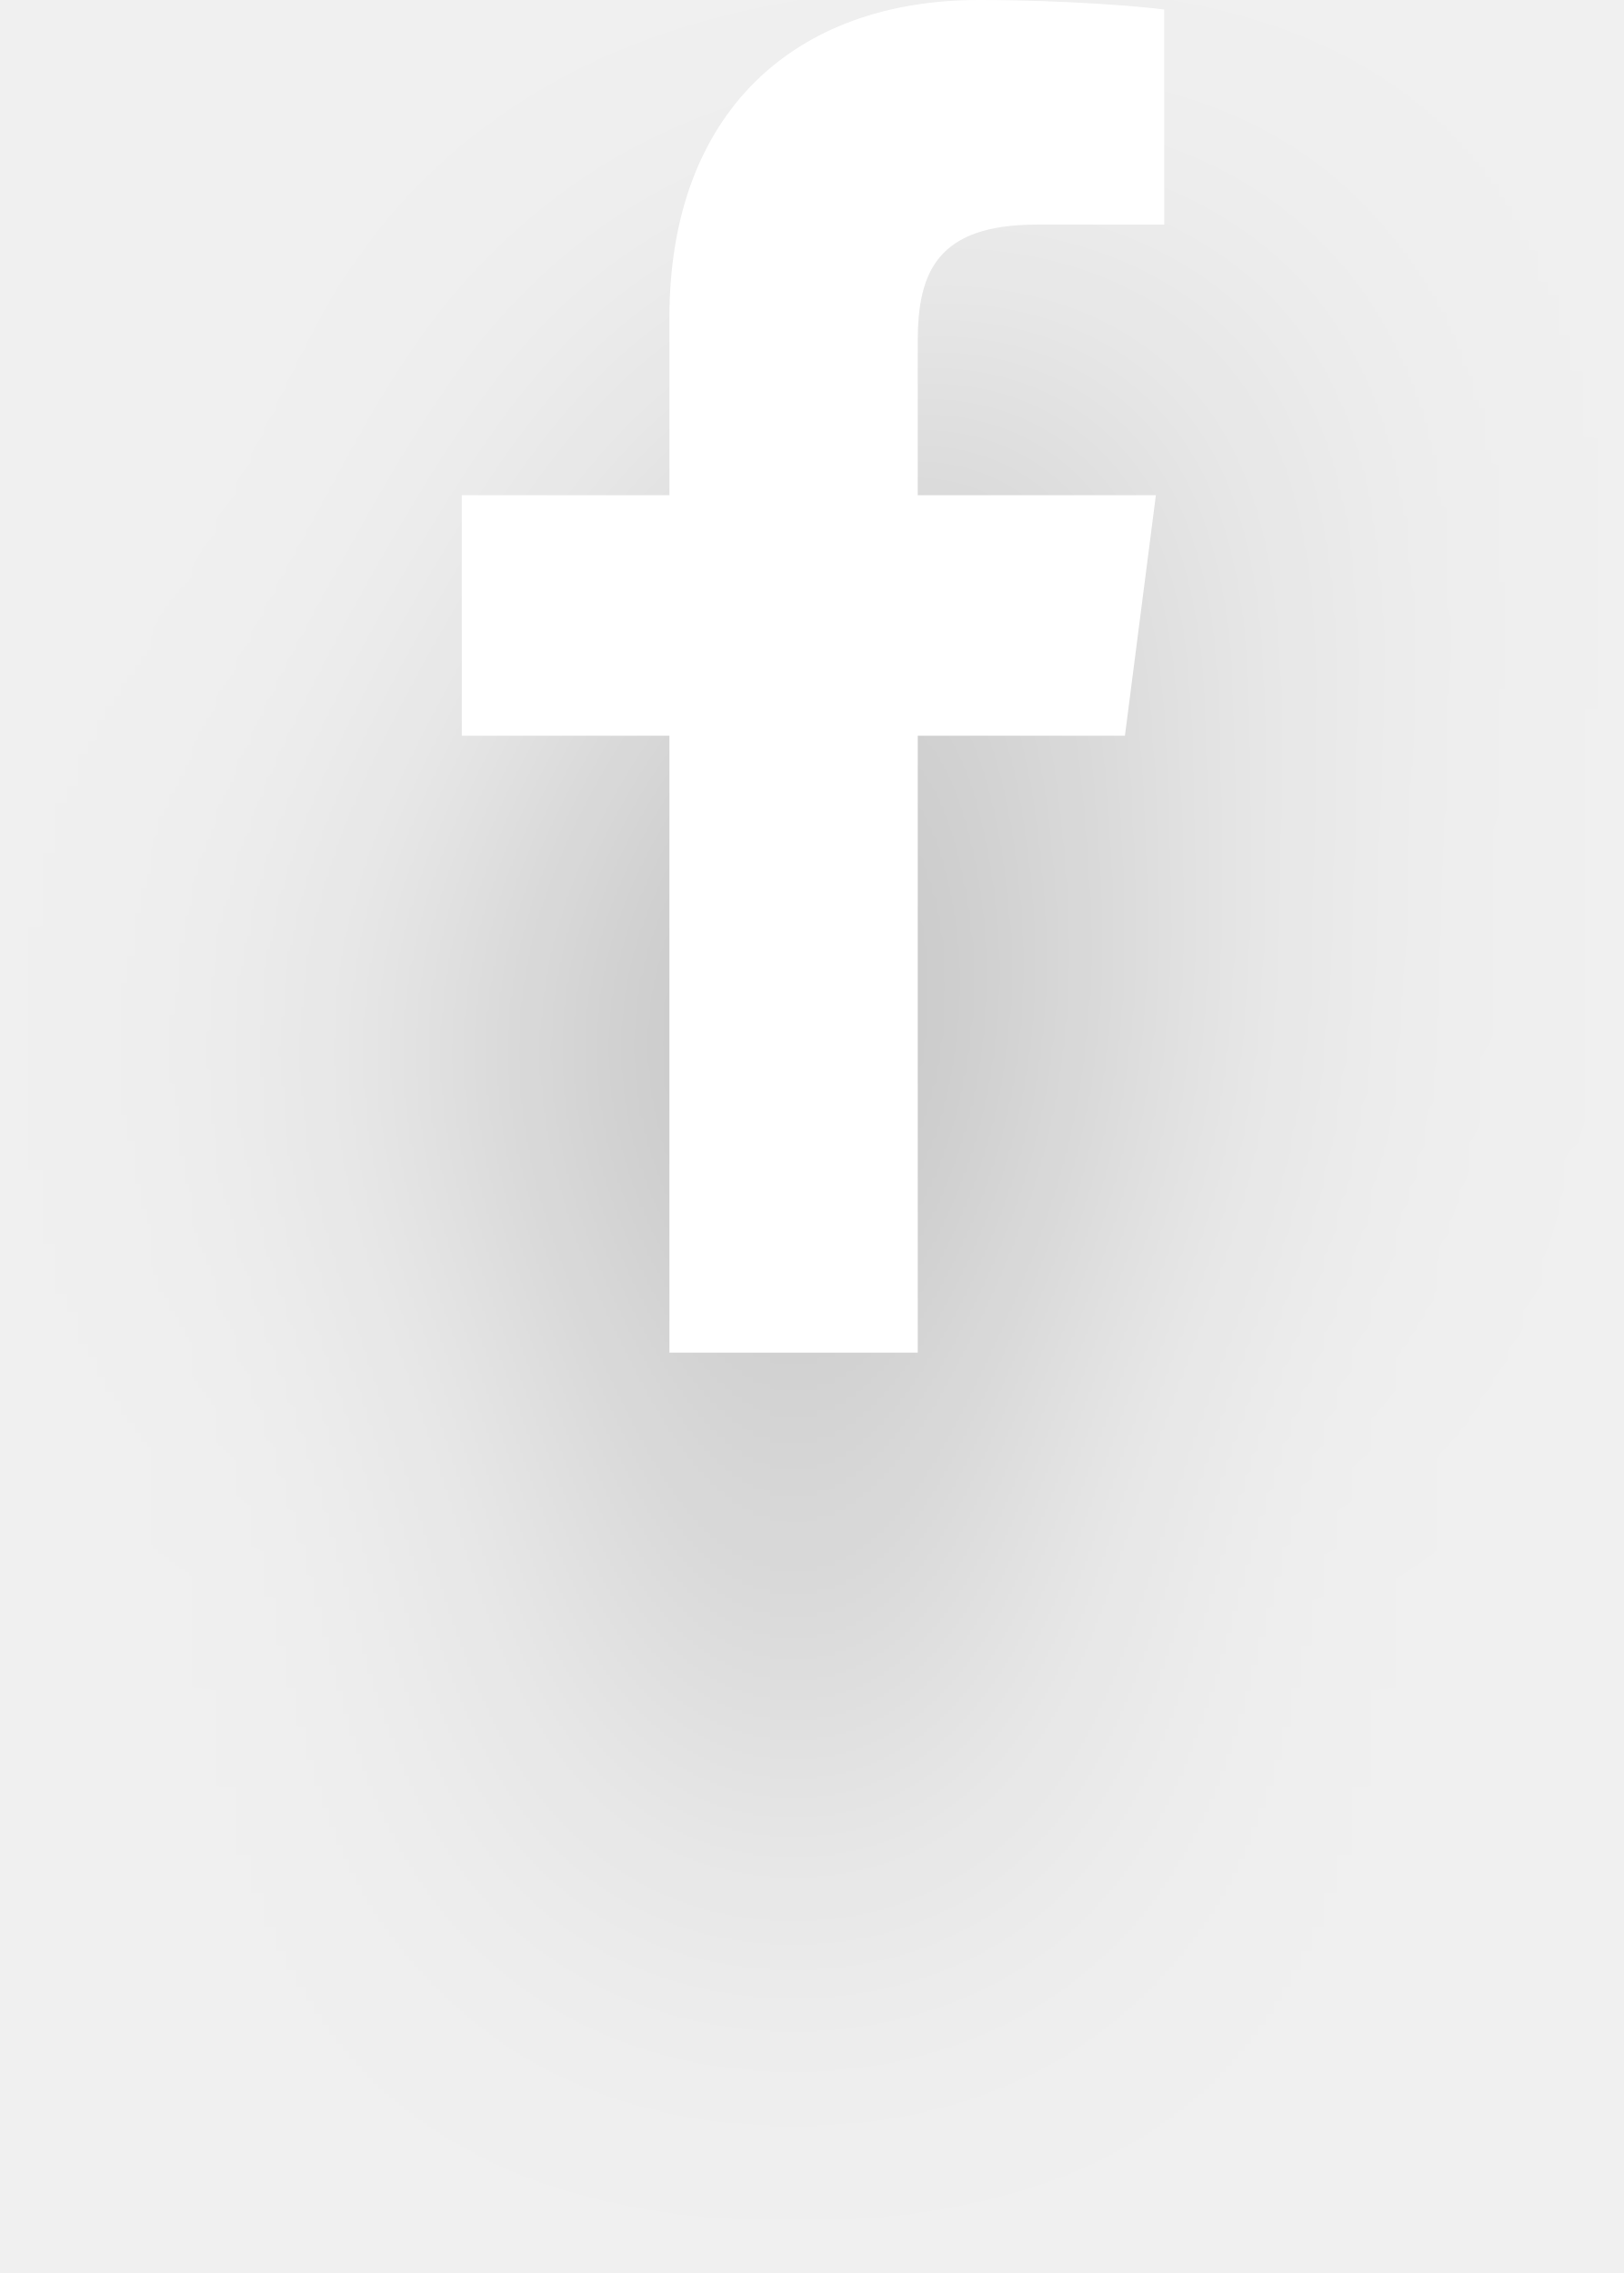
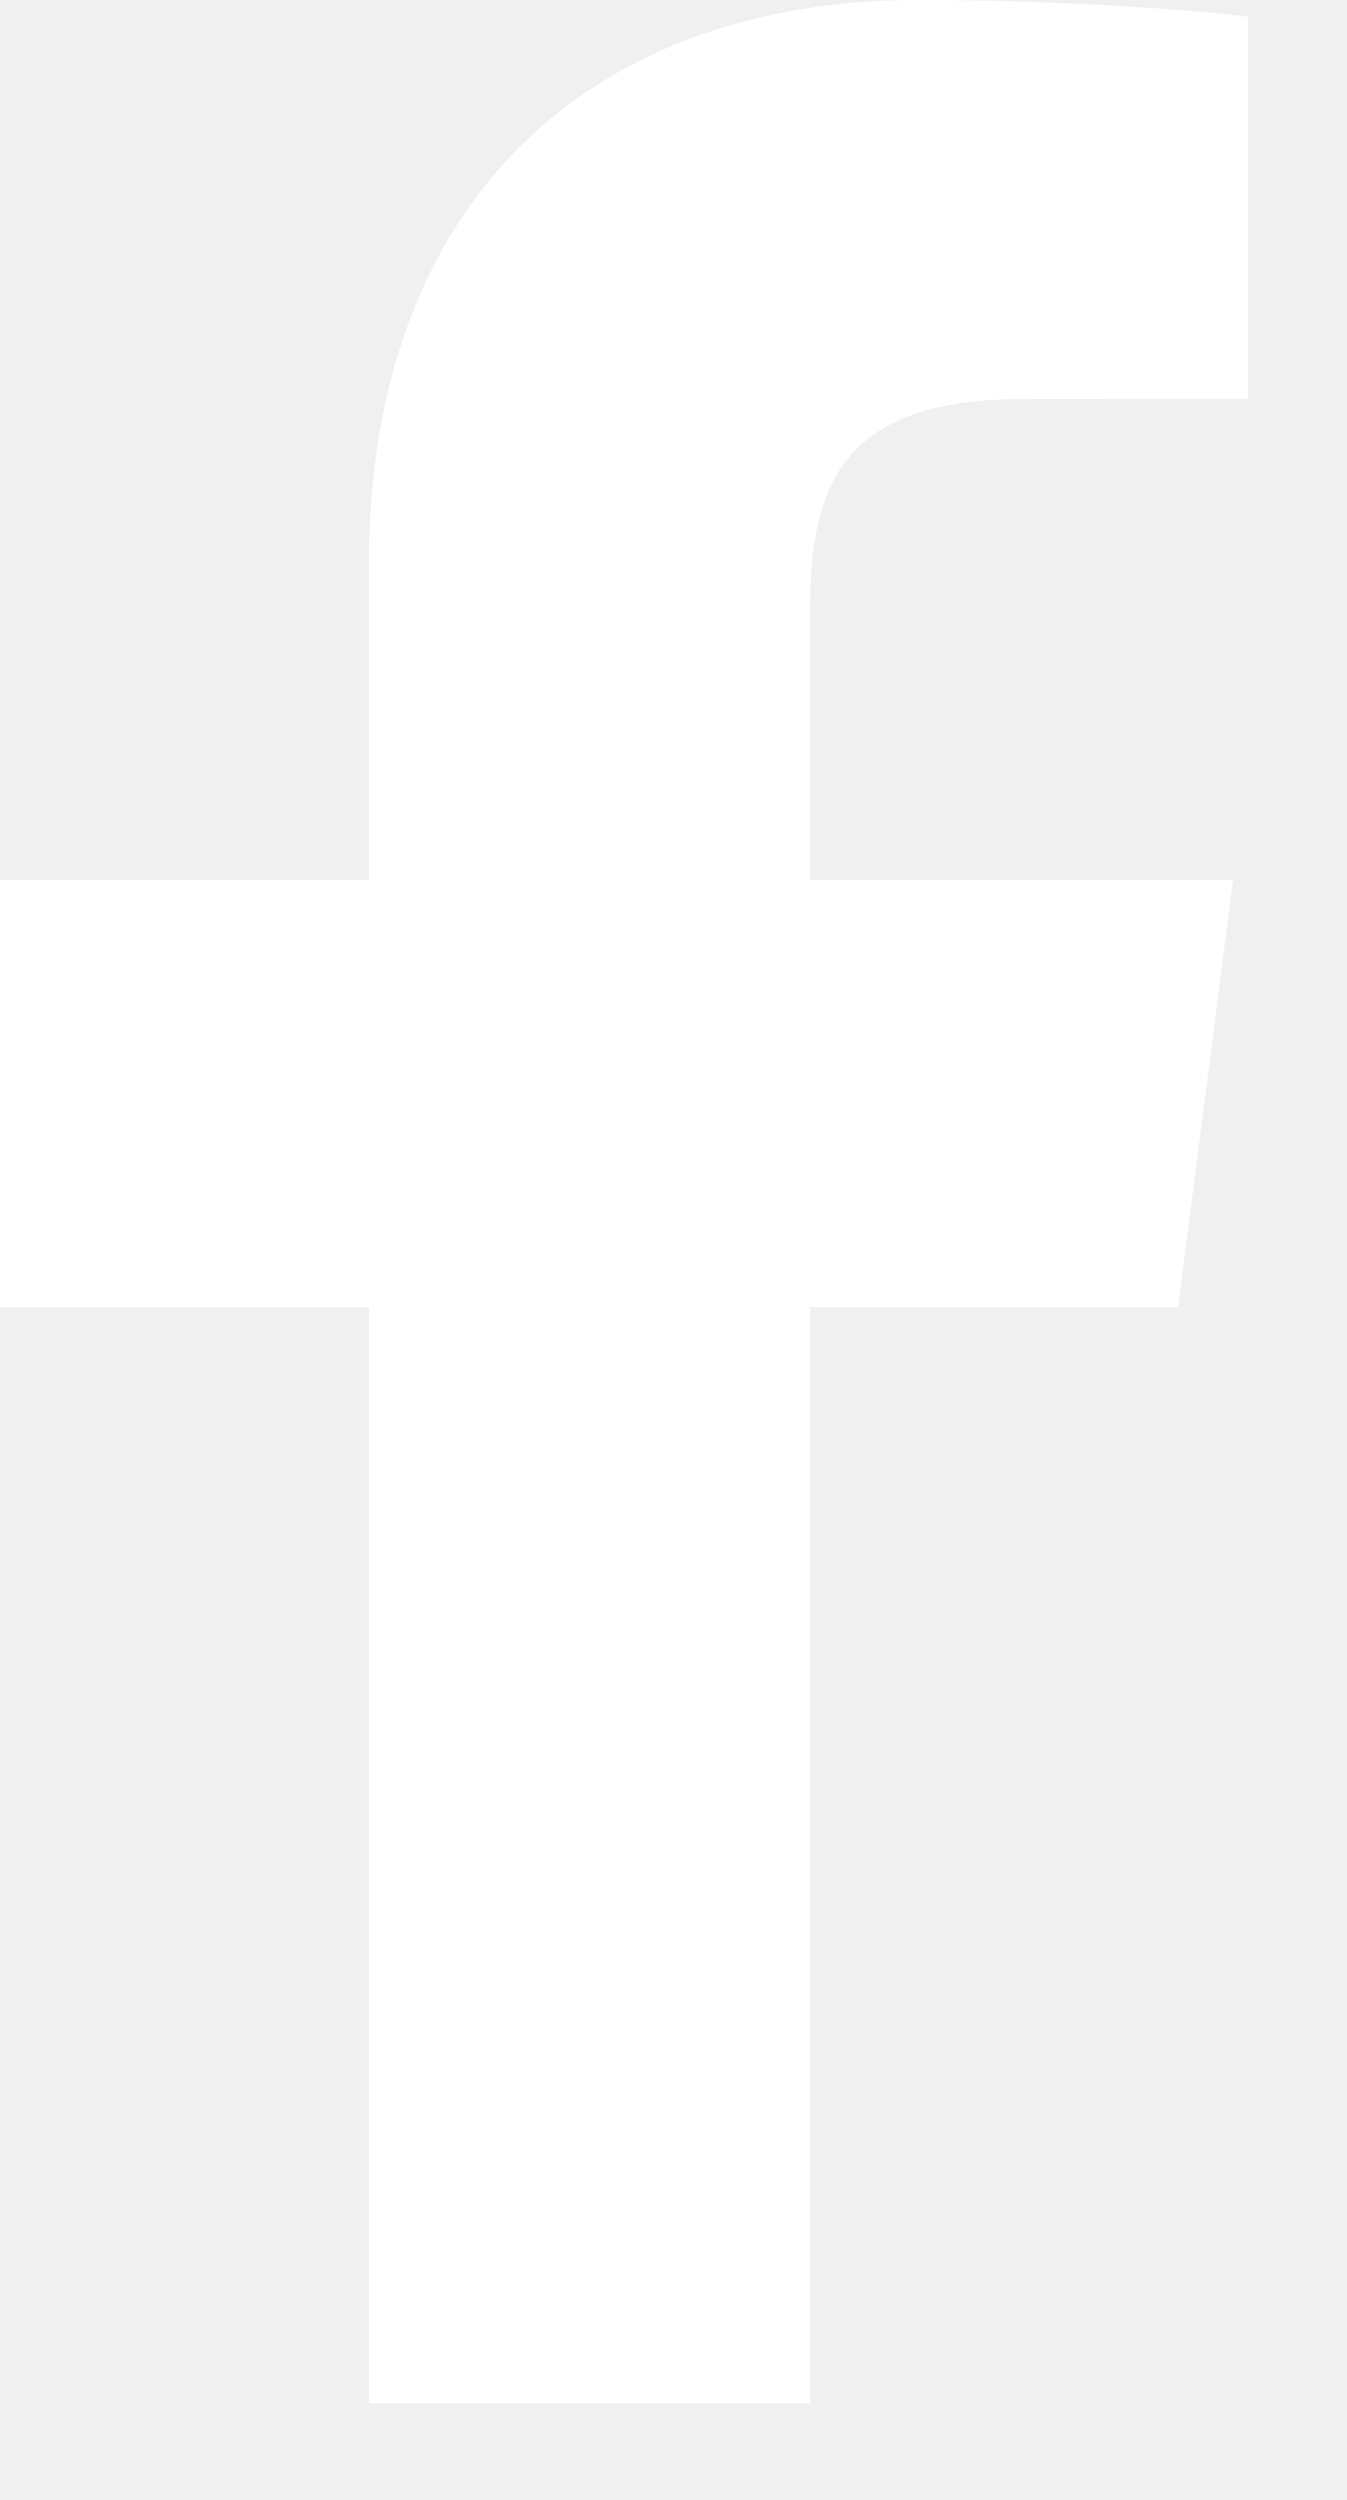
- <svg xmlns="http://www.w3.org/2000/svg" width="15" height="21" viewBox="0 0 15 21" fill="none">
-   <g filter="url(#filter0_d)">
-     <path d="M8.478 12.497V6.797H10.392L10.678 4.575H8.478V3.157C8.478 2.513 8.657 2.075 9.579 2.075L10.755 2.075V0.088C10.552 0.061 9.854 0 9.041 0C7.345 0 6.184 1.035 6.184 2.937V4.575H4.266V6.797H6.184V12.497L8.478 12.497Z" fill="white" />
-   </g>
-   <defs>
-     <filter id="filter0_d" x="0.266" y="0" width="14.49" height="20.497" filterUnits="userSpaceOnUse" color-interpolation-filters="sRGB">
-       <feFlood flood-opacity="0" result="BackgroundImageFix" />
-       <feColorMatrix in="SourceAlpha" type="matrix" values="0 0 0 0 0 0 0 0 0 0 0 0 0 0 0 0 0 0 127 0" />
-       <feOffset dy="4" />
-       <feGaussianBlur stdDeviation="2" />
-       <feColorMatrix type="matrix" values="0 0 0 0 0 0 0 0 0 0 0 0 0 0 0 0 0 0 0.25 0" />
-       <feBlend mode="normal" in2="BackgroundImageFix" result="effect1_dropShadow" />
-       <feBlend mode="normal" in="SourceGraphic" in2="effect1_dropShadow" result="shape" />
-     </filter>
-   </defs>
+ <svg xmlns="http://www.w3.org/2000/svg" width="7" height="13" viewBox="0 0 7 13" fill="none">
+   <path d="M4.213 12.497V6.797H6.126L6.412 4.575H4.213V3.157C4.213 2.513 4.391 2.075 5.314 2.075L6.49 2.074V0.087C6.286 0.06 5.588 0 4.776 0C3.08 0 1.918 1.035 1.918 2.937V4.575H0V6.797H1.918V12.497L4.213 12.497Z" fill="white" />
</svg>
